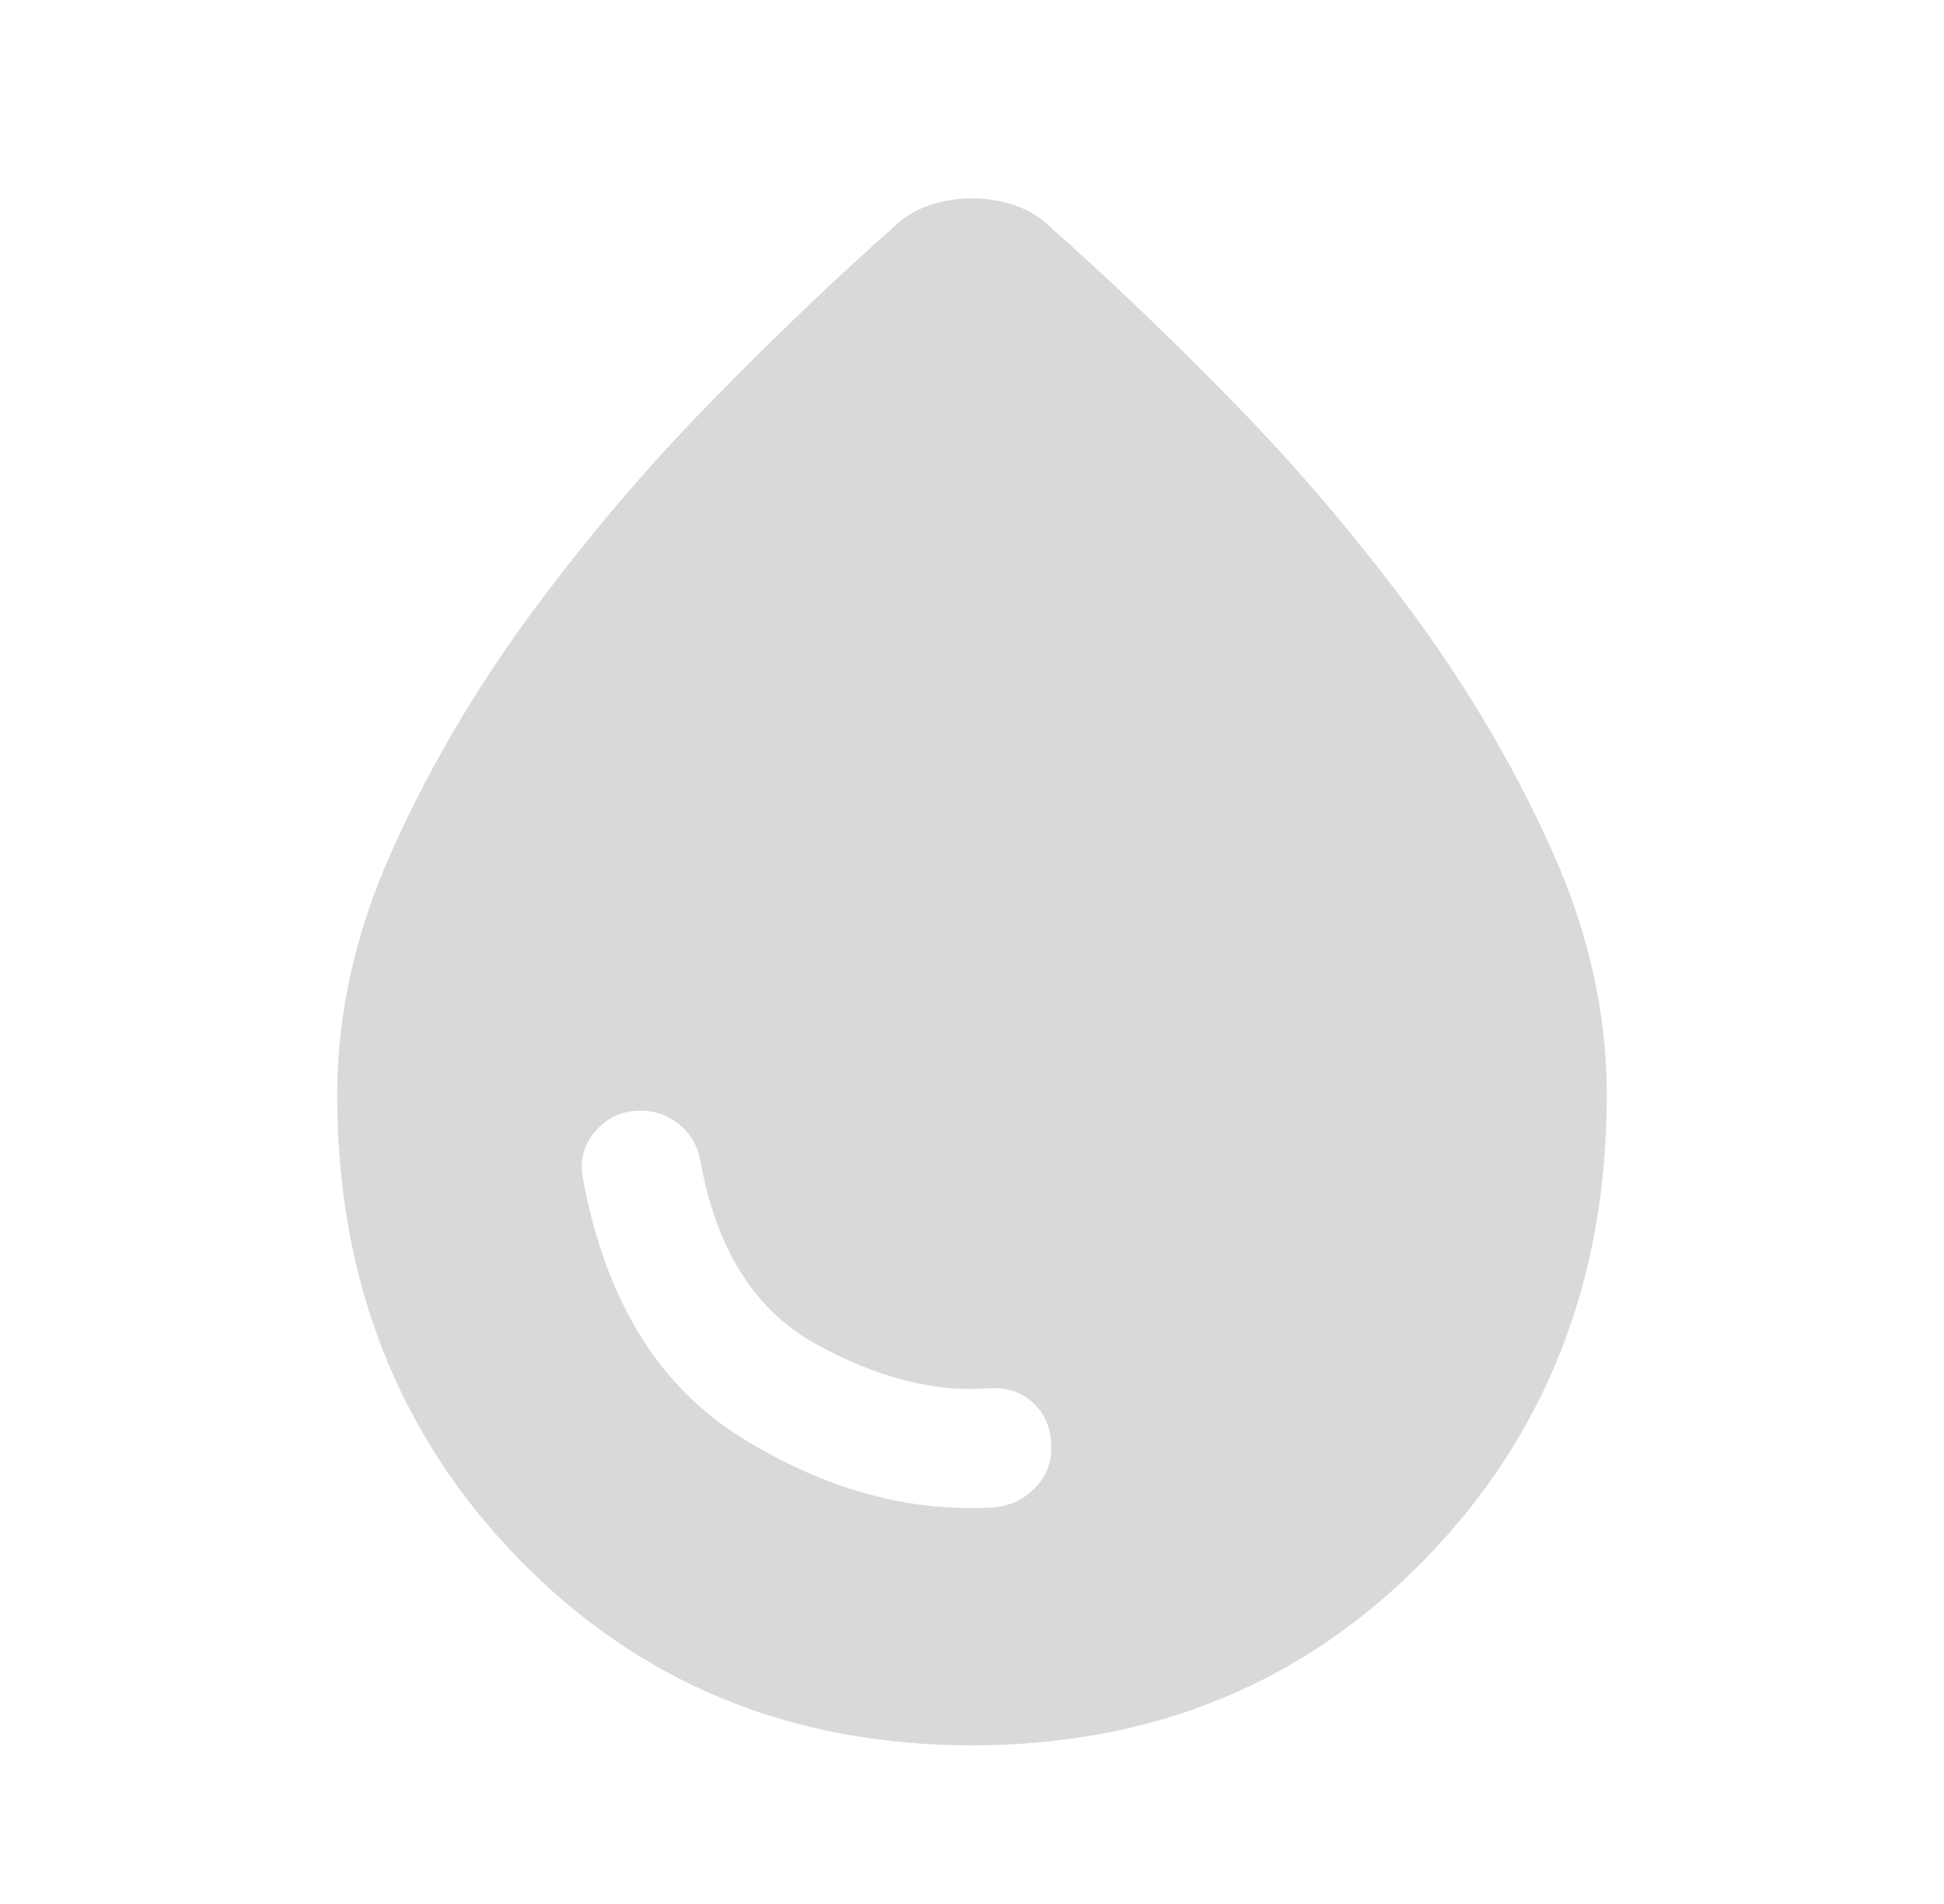
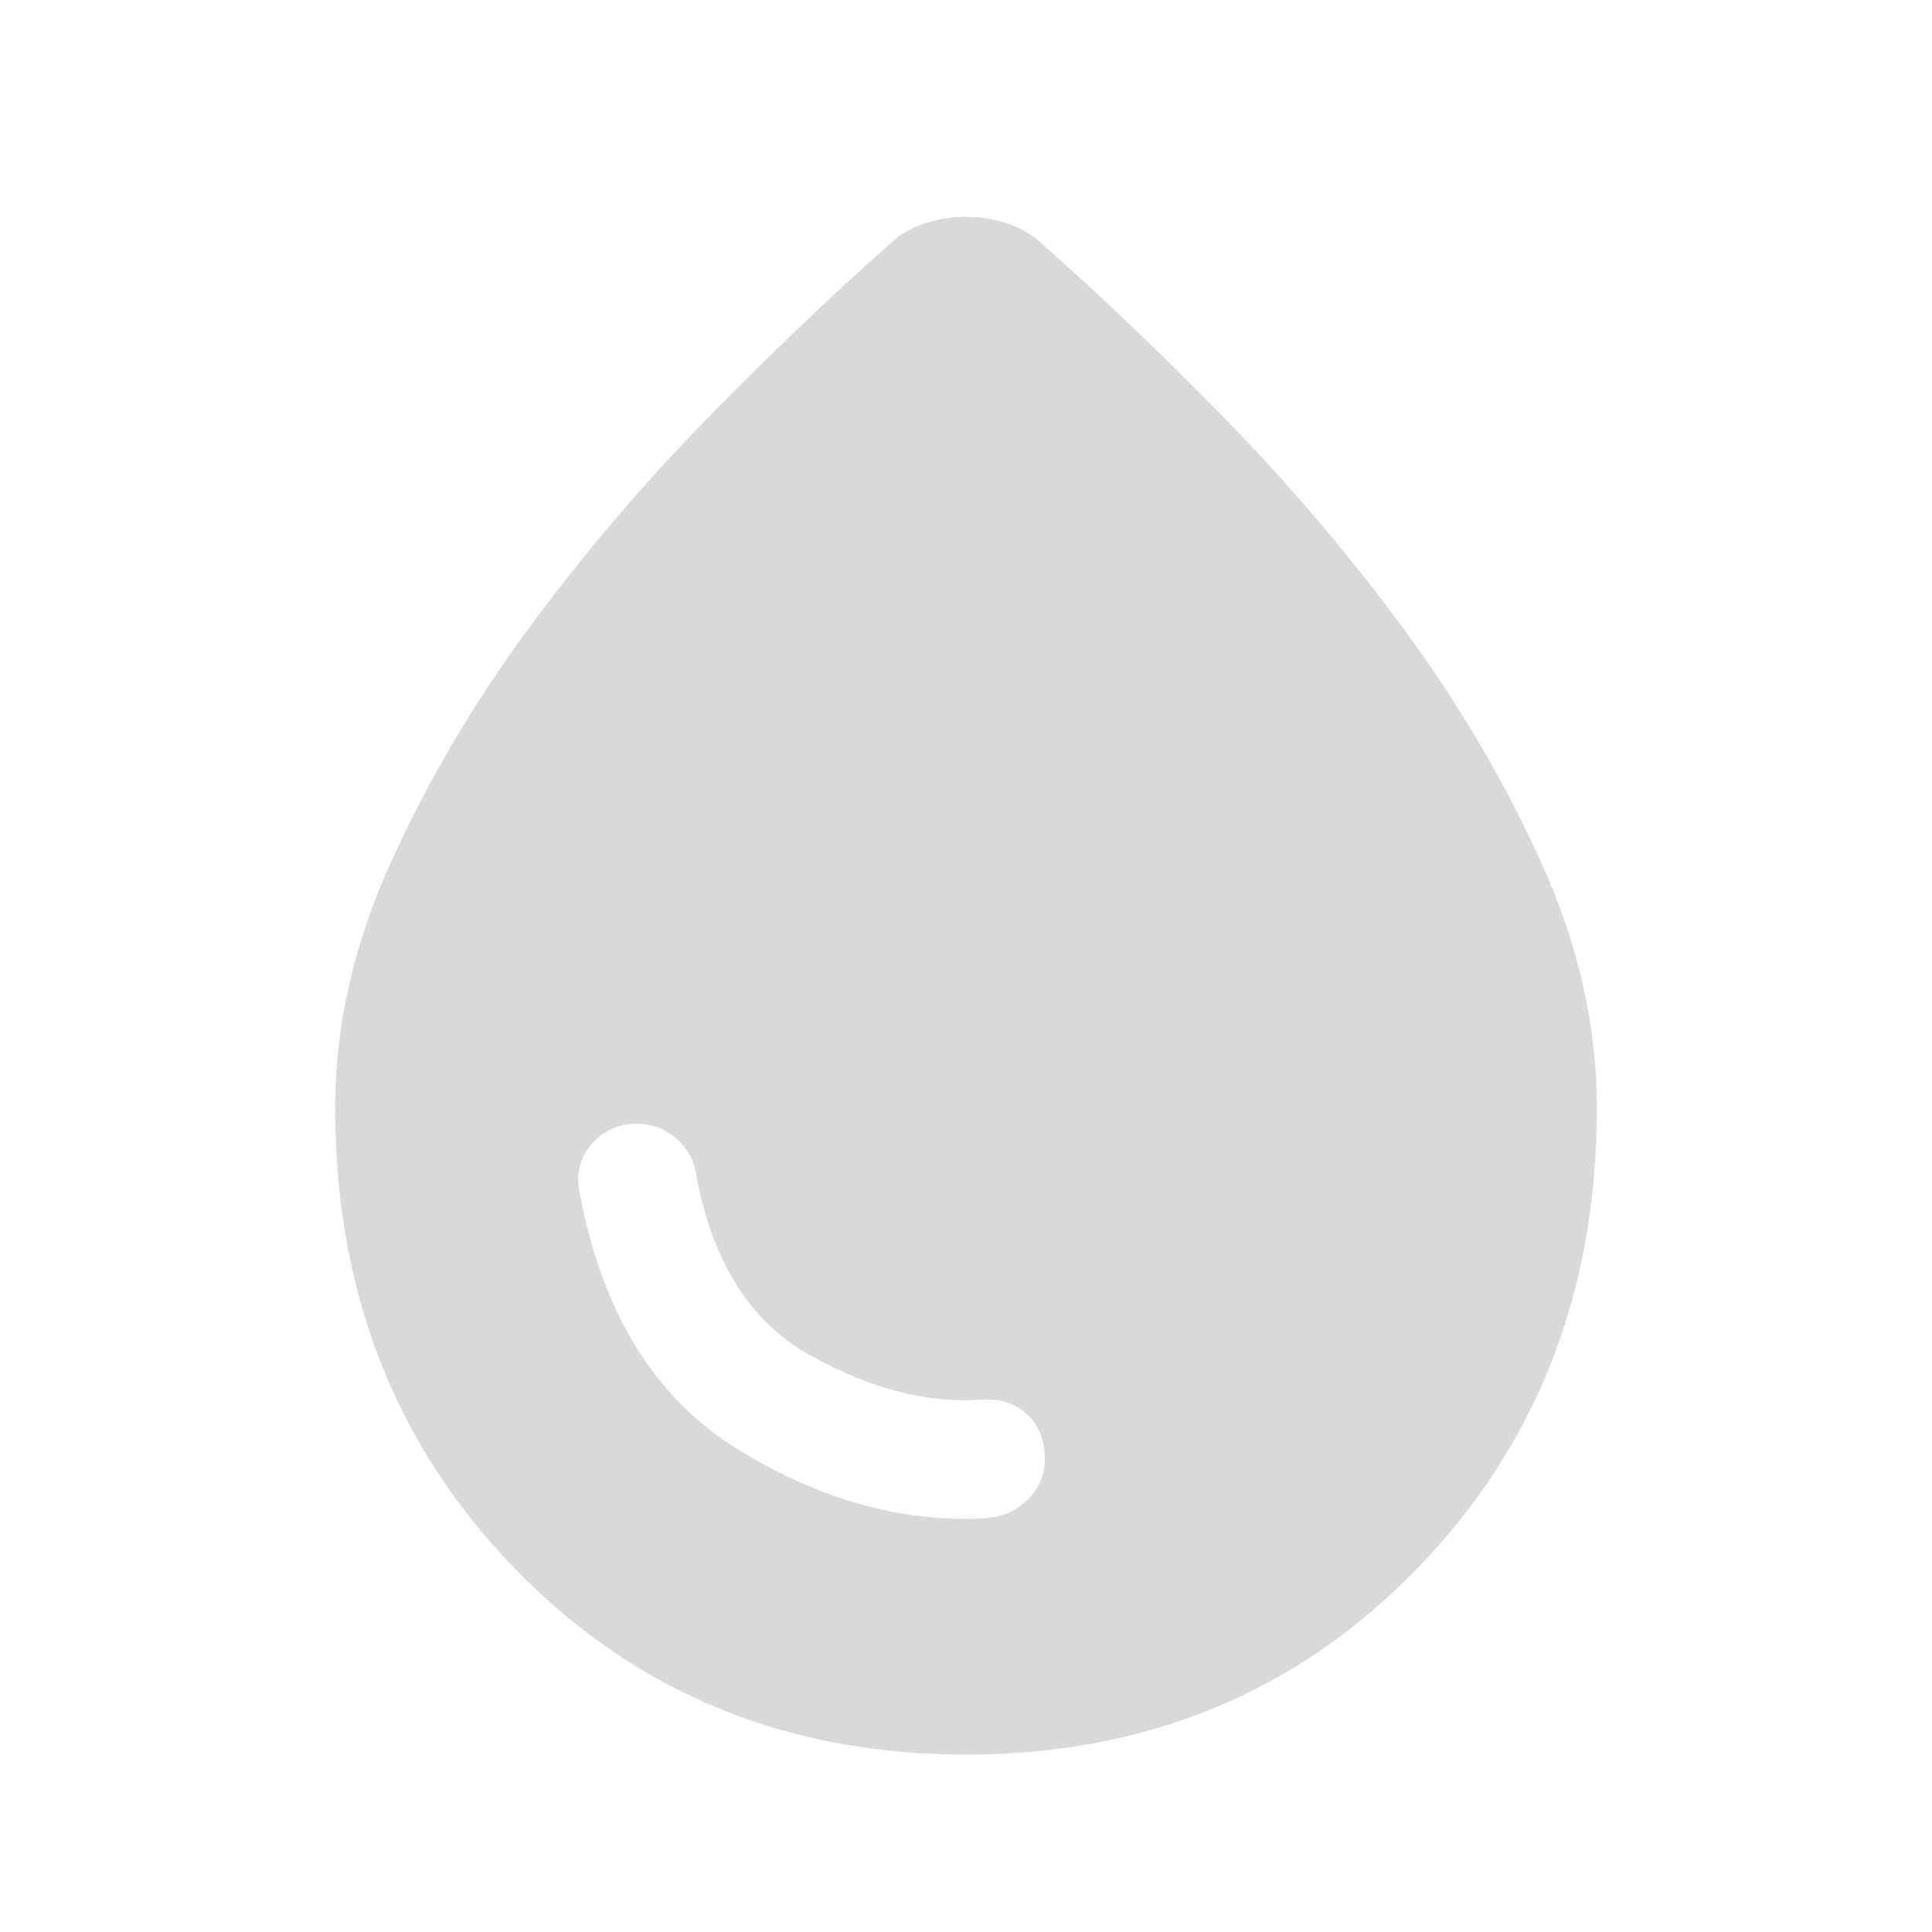
- <svg xmlns="http://www.w3.org/2000/svg" width="49" height="48" viewBox="0 0 49 48" fill="none">
+ <svg xmlns="http://www.w3.org/2000/svg" width="48" height="48" viewBox="0 0 49 48" fill="none">
  <path d="M24.5 44C19.933 44 16.125 42.433 13.075 39.3C10.025 36.167 8.5 32.267 8.5 27.6C8.5 25.533 8.967 23.467 9.9 21.4C10.833 19.333 12 17.35 13.4 15.45C14.8 13.55 16.317 11.767 17.95 10.1C19.583 8.433 21.1 6.983 22.5 5.75C22.767 5.483 23.075 5.292 23.425 5.175C23.775 5.058 24.133 5 24.5 5C24.867 5 25.225 5.058 25.575 5.175C25.925 5.292 26.233 5.483 26.5 5.75C27.9 6.983 29.417 8.433 31.05 10.1C32.683 11.767 34.2 13.55 35.6 15.45C37 17.35 38.167 19.333 39.1 21.4C40.033 23.467 40.5 25.533 40.5 27.6C40.5 32.267 38.975 36.167 35.925 39.3C32.875 42.433 29.067 44 24.5 44ZM25.05 38C25.45 37.967 25.792 37.808 26.075 37.525C26.358 37.242 26.5 36.9 26.5 36.5C26.5 36.033 26.35 35.658 26.05 35.375C25.75 35.092 25.367 34.967 24.9 35C23.533 35.1 22.083 34.725 20.55 33.875C19.017 33.025 18.05 31.483 17.65 29.25C17.583 28.883 17.408 28.583 17.125 28.35C16.842 28.117 16.517 28 16.15 28C15.683 28 15.3 28.175 15 28.525C14.7 28.875 14.6 29.283 14.7 29.75C15.267 32.783 16.6 34.95 18.7 36.25C20.8 37.55 22.917 38.133 25.05 38Z" fill="#D9D9D9" />
</svg>
